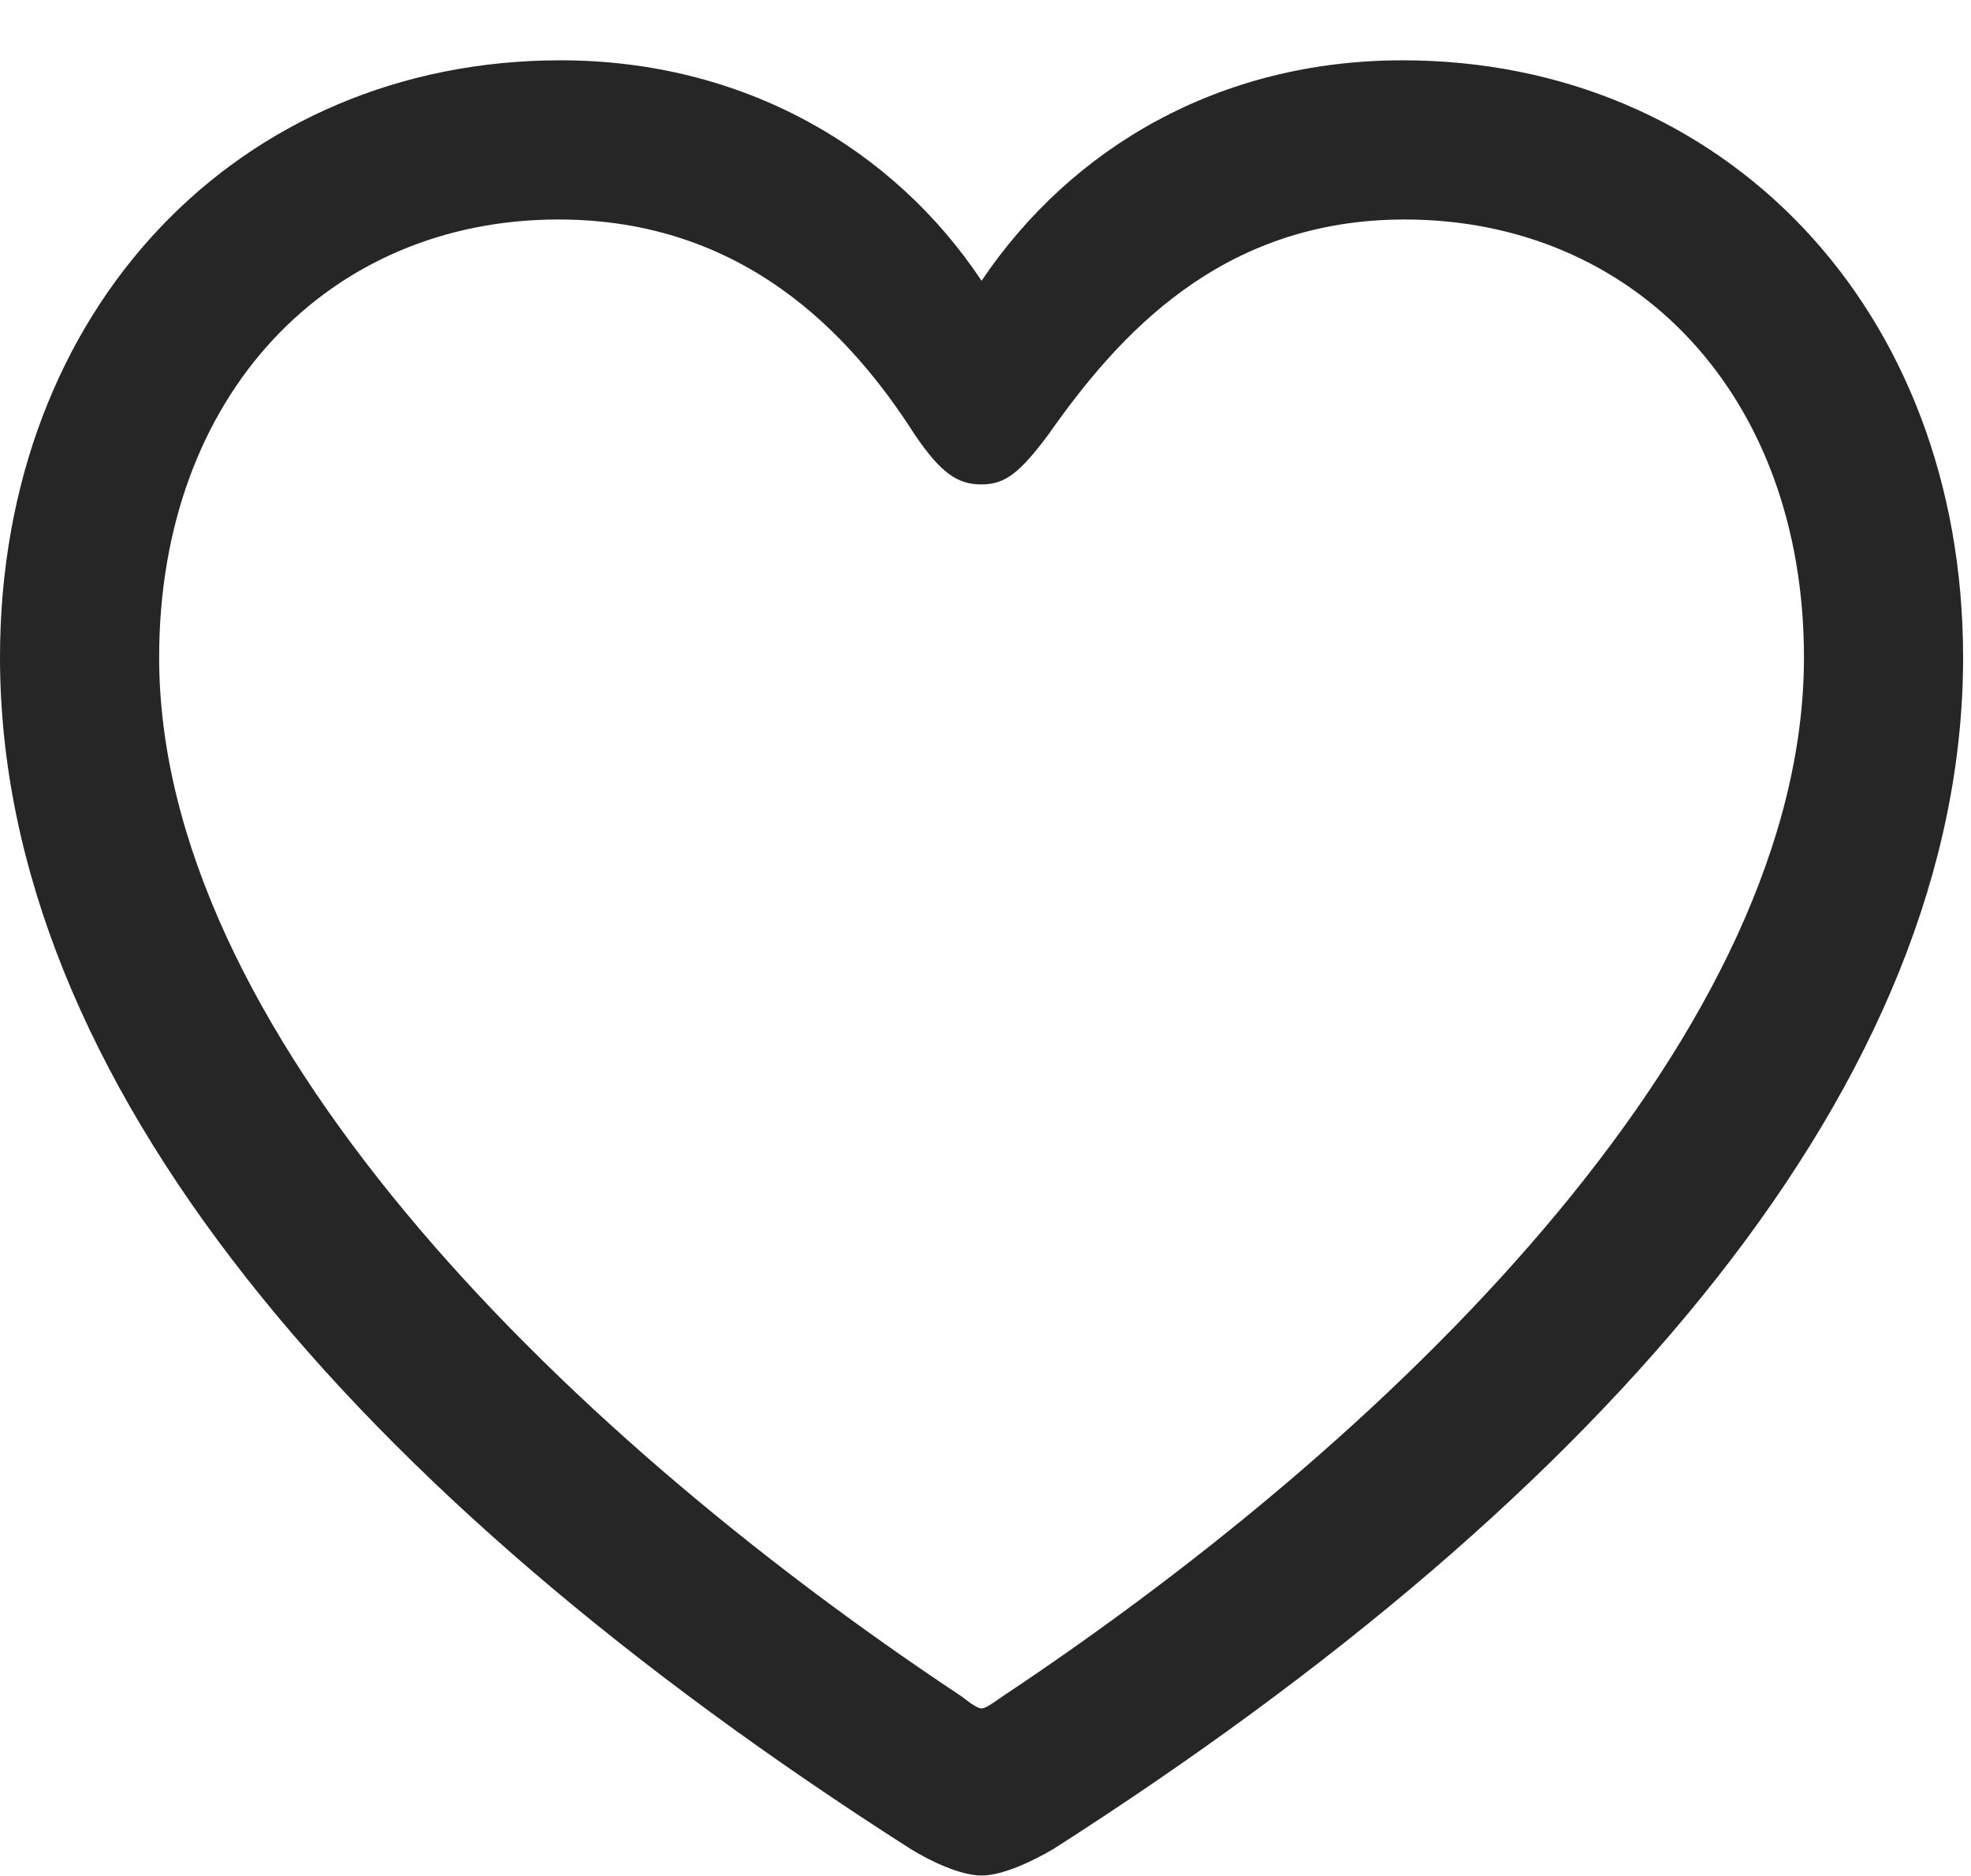
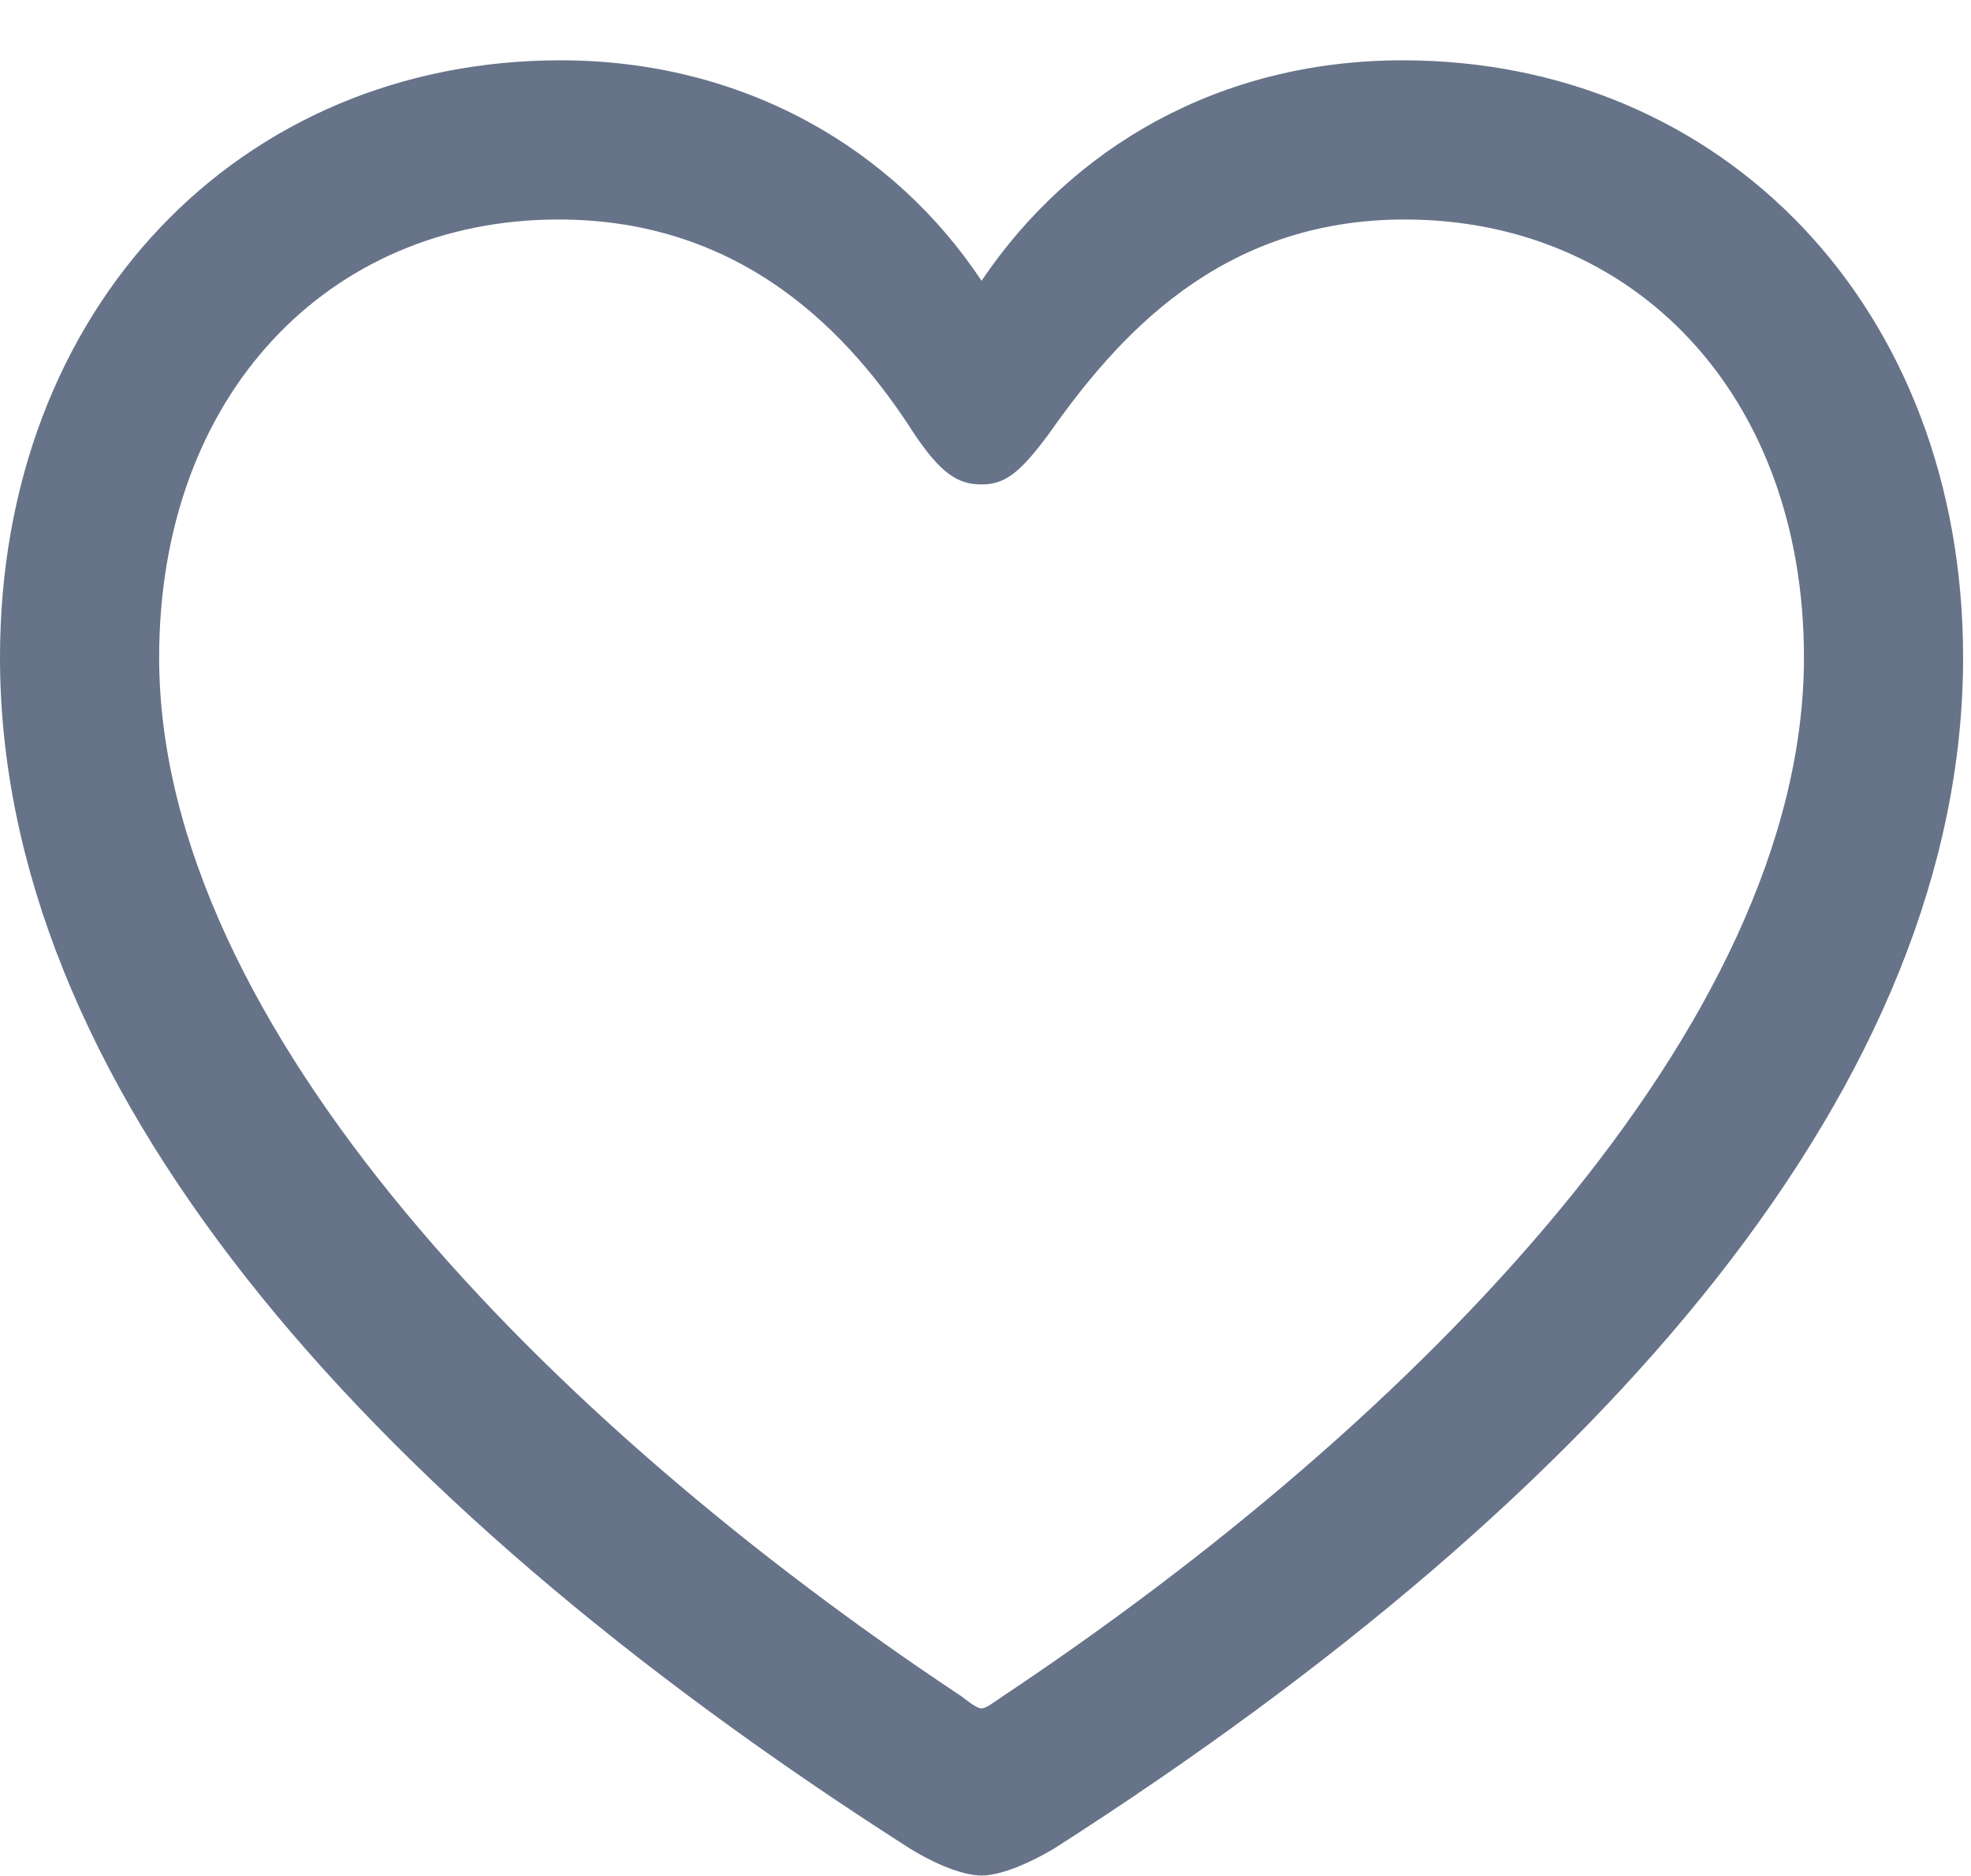
<svg xmlns="http://www.w3.org/2000/svg" version="1.1" width="58.418" height="55.576">
  <g>
    <rect height="55.576" opacity="0" width="58.418" x="0" y="0" />
-     <path d="M0 19.482C0 31.963 10.459 44.238 26.982 54.785C27.598 55.166 28.477 55.576 29.092 55.576C29.707 55.576 30.586 55.166 31.23 54.785C47.725 44.238 58.184 31.963 58.184 19.482C58.184 9.111 51.065 1.787 41.572 1.787C36.152 1.787 31.758 4.365 29.092 8.32C26.484 4.395 22.031 1.787 16.611 1.787C7.119 1.787 0 9.111 0 19.482ZM4.717 19.482C4.717 11.69 9.756 6.504 16.553 6.504C22.061 6.504 25.225 9.932 27.1 12.861C27.891 14.033 28.389 14.355 29.092 14.355C29.795 14.355 30.234 14.004 31.084 12.861C33.105 9.99 36.152 6.504 41.631 6.504C48.428 6.504 53.467 11.69 53.467 19.482C53.467 30.381 41.953 42.129 29.707 50.273C29.414 50.478 29.209 50.625 29.092 50.625C28.975 50.625 28.77 50.478 28.506 50.273C16.23 42.129 4.717 30.381 4.717 19.482Z" fill="#000000" fill-opacity="0.85" />
+     <path d="M0 19.482C0 31.963 10.459 44.238 26.982 54.785C27.598 55.166 28.477 55.576 29.092 55.576C29.707 55.576 30.586 55.166 31.23 54.785C47.725 44.238 58.184 31.963 58.184 19.482C58.184 9.111 51.065 1.787 41.572 1.787C36.152 1.787 31.758 4.365 29.092 8.32C26.484 4.395 22.031 1.787 16.611 1.787C7.119 1.787 0 9.111 0 19.482ZM4.717 19.482C4.717 11.69 9.756 6.504 16.553 6.504C22.061 6.504 25.225 9.932 27.1 12.861C27.891 14.033 28.389 14.355 29.092 14.355C29.795 14.355 30.234 14.004 31.084 12.861C33.105 9.99 36.152 6.504 41.631 6.504C48.428 6.504 53.467 11.69 53.467 19.482C53.467 30.381 41.953 42.129 29.707 50.273C29.414 50.478 29.209 50.625 29.092 50.625C28.975 50.625 28.77 50.478 28.506 50.273C16.23 42.129 4.717 30.381 4.717 19.482Z" fill="#677389" />
  </g>
</svg>
